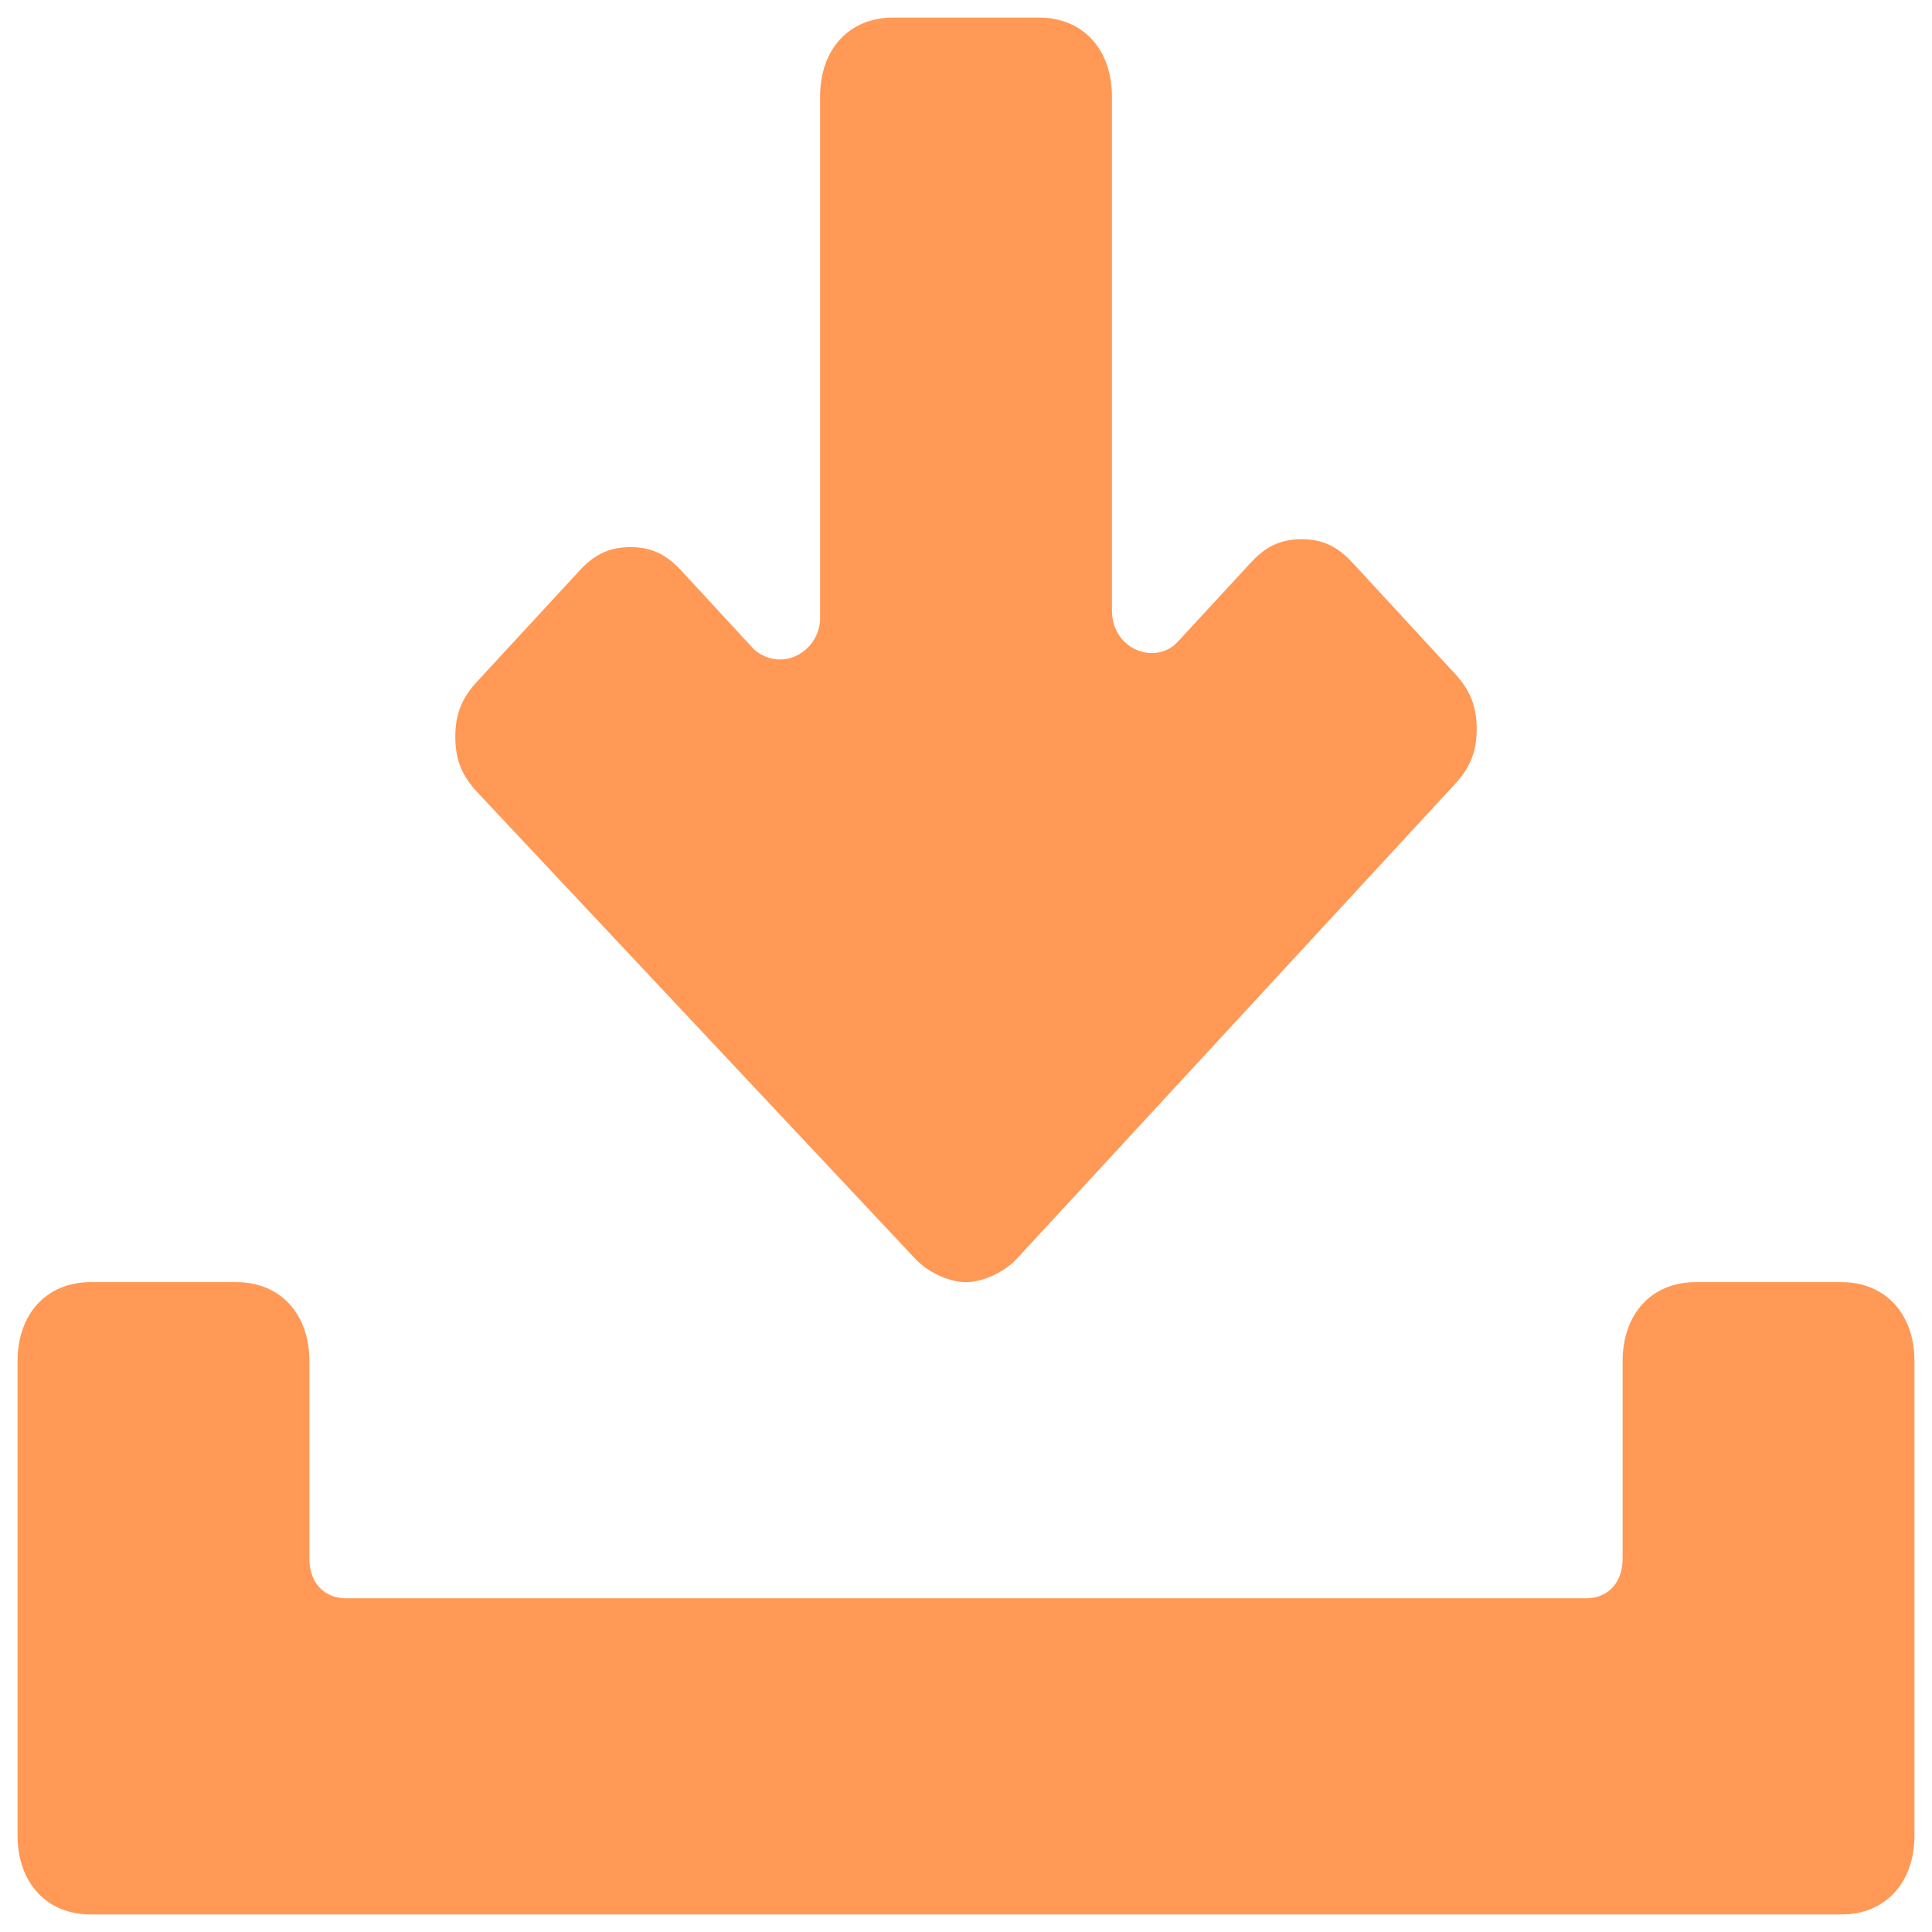
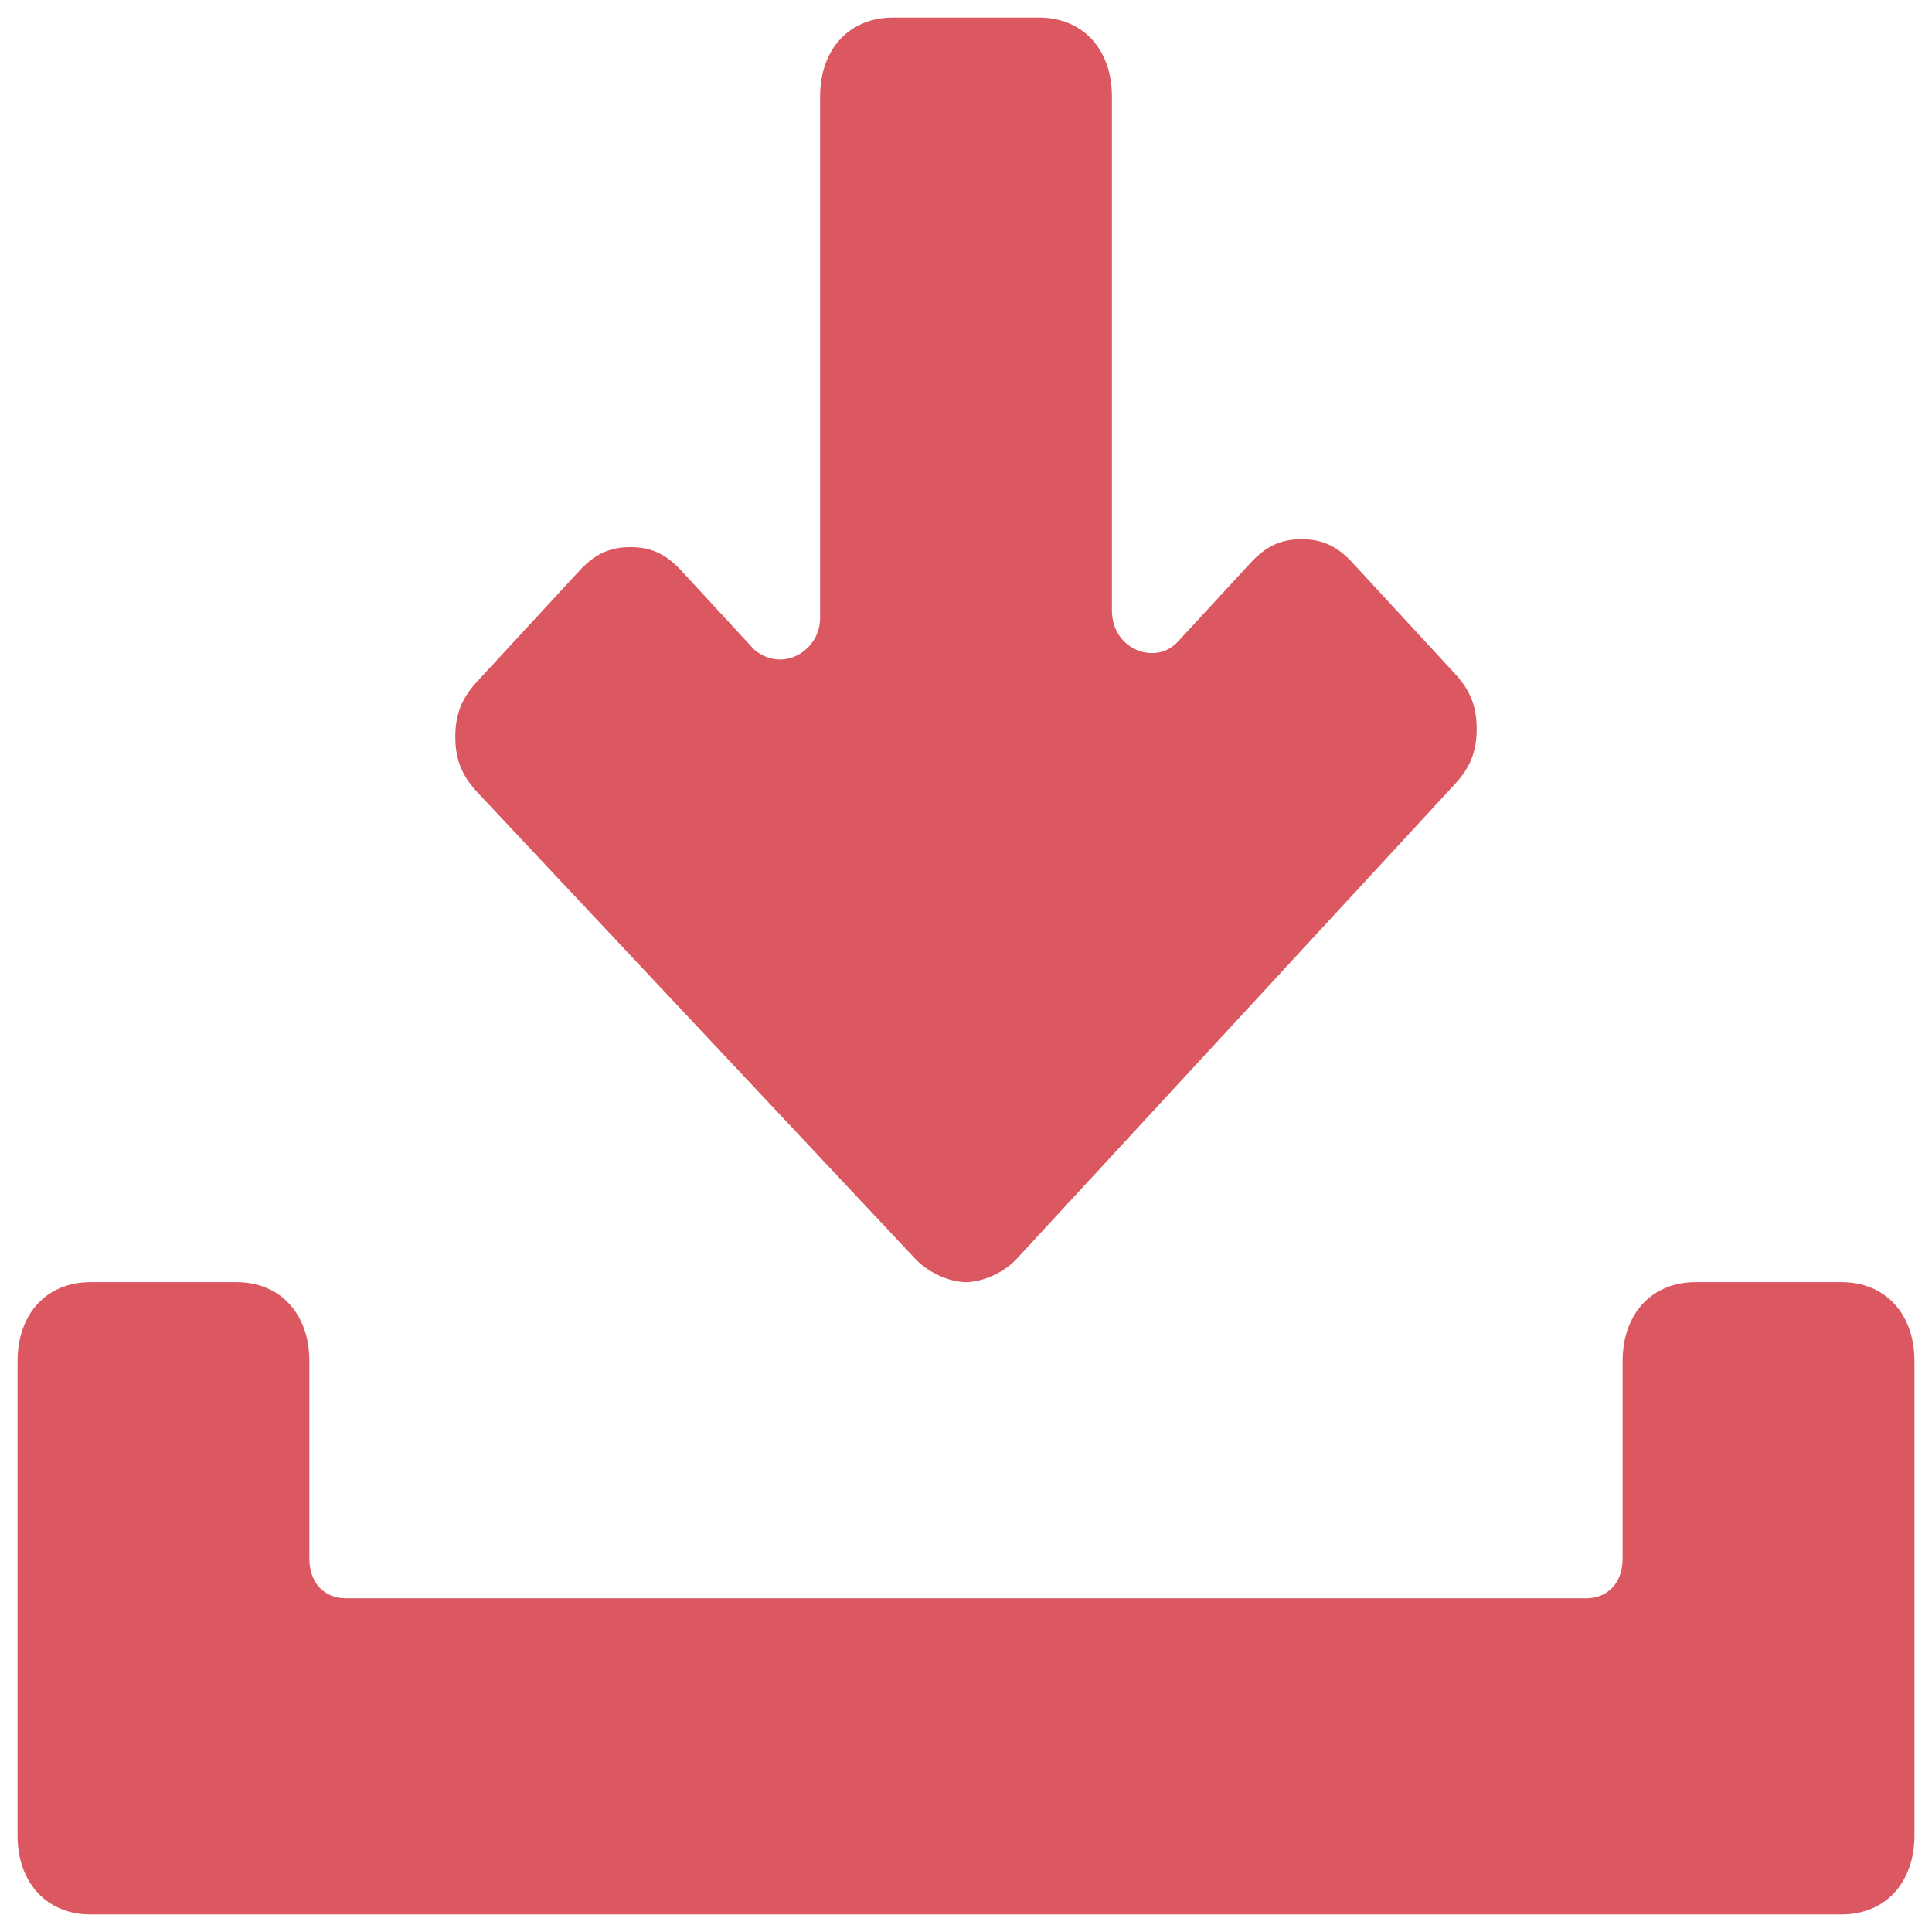
<svg xmlns="http://www.w3.org/2000/svg" version="1.1" viewBox="0 0 512 512" enable-background="new 0 0 26 26" id="svg8" width="512" height="512">
  <defs id="defs12" />
-   <g id="g6" transform="matrix(19.33449,0,0,20.9457,4.651682,-16.29405)" style="fill:#ff9955;fill-opacity:1;stroke:none;stroke-width:0;stroke-miterlimit:4;stroke-dasharray:none">
-     <path d="m 25,17 h -2 c -0.6,0 -1,0.4 -1,1 v 2.5 C 22,20.8 21.8,21 21.5,21 H 4.5 C 4.2,21 4,20.8 4,20.5 V 18 C 4,17.4 3.6,17 3,17 H 1 c -0.6,0 -1,0.4 -1,1 v 6 c 0,0.6 0.4,1 1,1 h 24 c 0.6,0 1,-0.4 1,-1 v -6 c 0,-0.6 -0.4,-1 -1,-1 z" id="path2" style="fill:#ff9955;fill-opacity:1;stroke:none;stroke-width:0;stroke-miterlimit:4;stroke-dasharray:none" />
-     <path d="m 12.3,16.7 c 0.2,0.2 0.5,0.3 0.7,0.3 0.2,0 0.5,-0.1 0.7,-0.3 l 6,-6 C 19.9,10.5 20,10.3 20,10 20,9.7 19.9,9.5 19.7,9.3 L 18.3,7.9 C 18.1,7.7 17.9,7.6 17.6,7.6 c -0.3,0 -0.5,0.1 -0.7,0.3 l -1,1 C 15.6,9.2 15,9 15,8.5 V 2 C 15,1.4 14.6,1 14,1 H 12 C 11.4,1 11,1.4 11,2 V 8.6 C 11,9 10.5,9.3 10.1,9 L 9.1,8 C 8.9,7.8 8.7,7.7 8.4,7.7 8.1,7.7 7.9,7.8 7.7,8 L 6.3,9.4 C 6.1,9.6 6,9.8 6,10.1 c 0,0.3 0.1,0.5 0.3,0.7 z" id="path4" style="fill:#ff9955;fill-opacity:1;stroke:none;stroke-width:0;stroke-miterlimit:4;stroke-dasharray:none" />
+   <g id="g6" transform="matrix(19.33449,0,0,20.9457,4.651682,-16.29405)" style="fill:#db5860;fill-opacity:1;stroke:none;stroke-width:0;stroke-miterlimit:4;stroke-dasharray:none">
+     <path d="m 25,17 h -2 c -0.6,0 -1,0.4 -1,1 v 2.5 C 22,20.8 21.8,21 21.5,21 H 4.5 C 4.2,21 4,20.8 4,20.5 V 18 C 4,17.4 3.6,17 3,17 H 1 c -0.6,0 -1,0.4 -1,1 v 6 c 0,0.6 0.4,1 1,1 h 24 c 0.6,0 1,-0.4 1,-1 v -6 c 0,-0.6 -0.4,-1 -1,-1 z" id="path2" style="fill:#db5860;fill-opacity:1;stroke:none;stroke-width:0;stroke-miterlimit:4;stroke-dasharray:none" />
+     <path d="m 12.3,16.7 c 0.2,0.2 0.5,0.3 0.7,0.3 0.2,0 0.5,-0.1 0.7,-0.3 l 6,-6 C 19.9,10.5 20,10.3 20,10 20,9.7 19.9,9.5 19.7,9.3 L 18.3,7.9 C 18.1,7.7 17.9,7.6 17.6,7.6 c -0.3,0 -0.5,0.1 -0.7,0.3 l -1,1 C 15.6,9.2 15,9 15,8.5 V 2 C 15,1.4 14.6,1 14,1 H 12 C 11.4,1 11,1.4 11,2 V 8.6 C 11,9 10.5,9.3 10.1,9 L 9.1,8 C 8.9,7.8 8.7,7.7 8.4,7.7 8.1,7.7 7.9,7.8 7.7,8 L 6.3,9.4 C 6.1,9.6 6,9.8 6,10.1 c 0,0.3 0.1,0.5 0.3,0.7 z" id="path4" style="fill:#db5860;fill-opacity:1;stroke:none;stroke-width:0;stroke-miterlimit:4;stroke-dasharray:none" />
  </g>
</svg>
